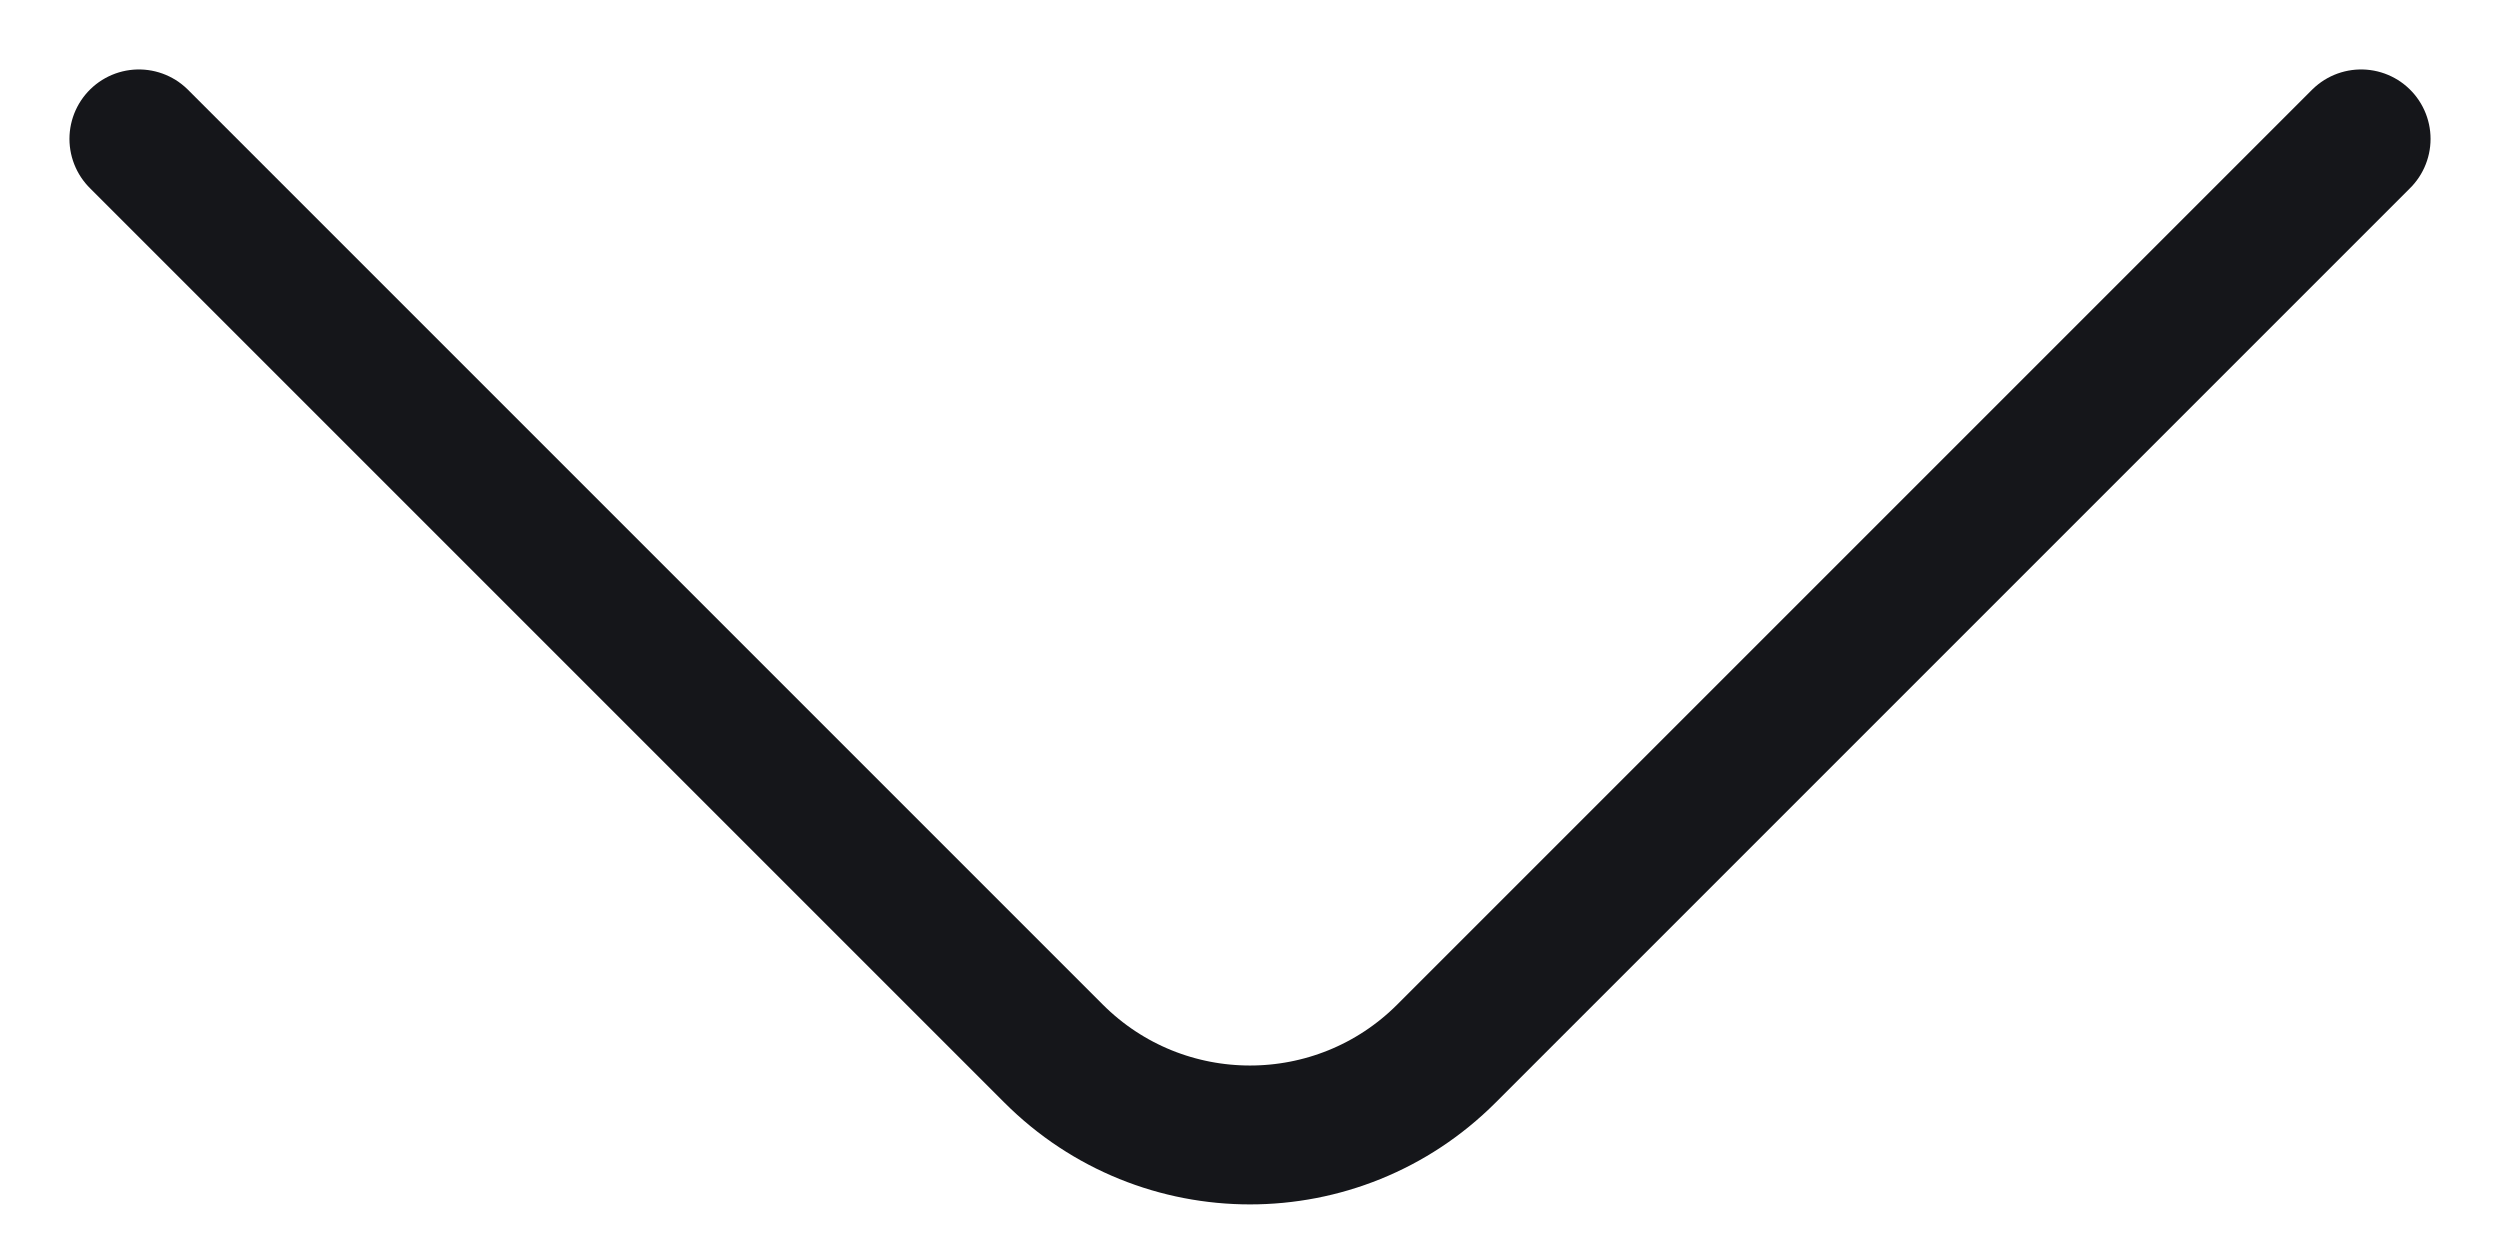
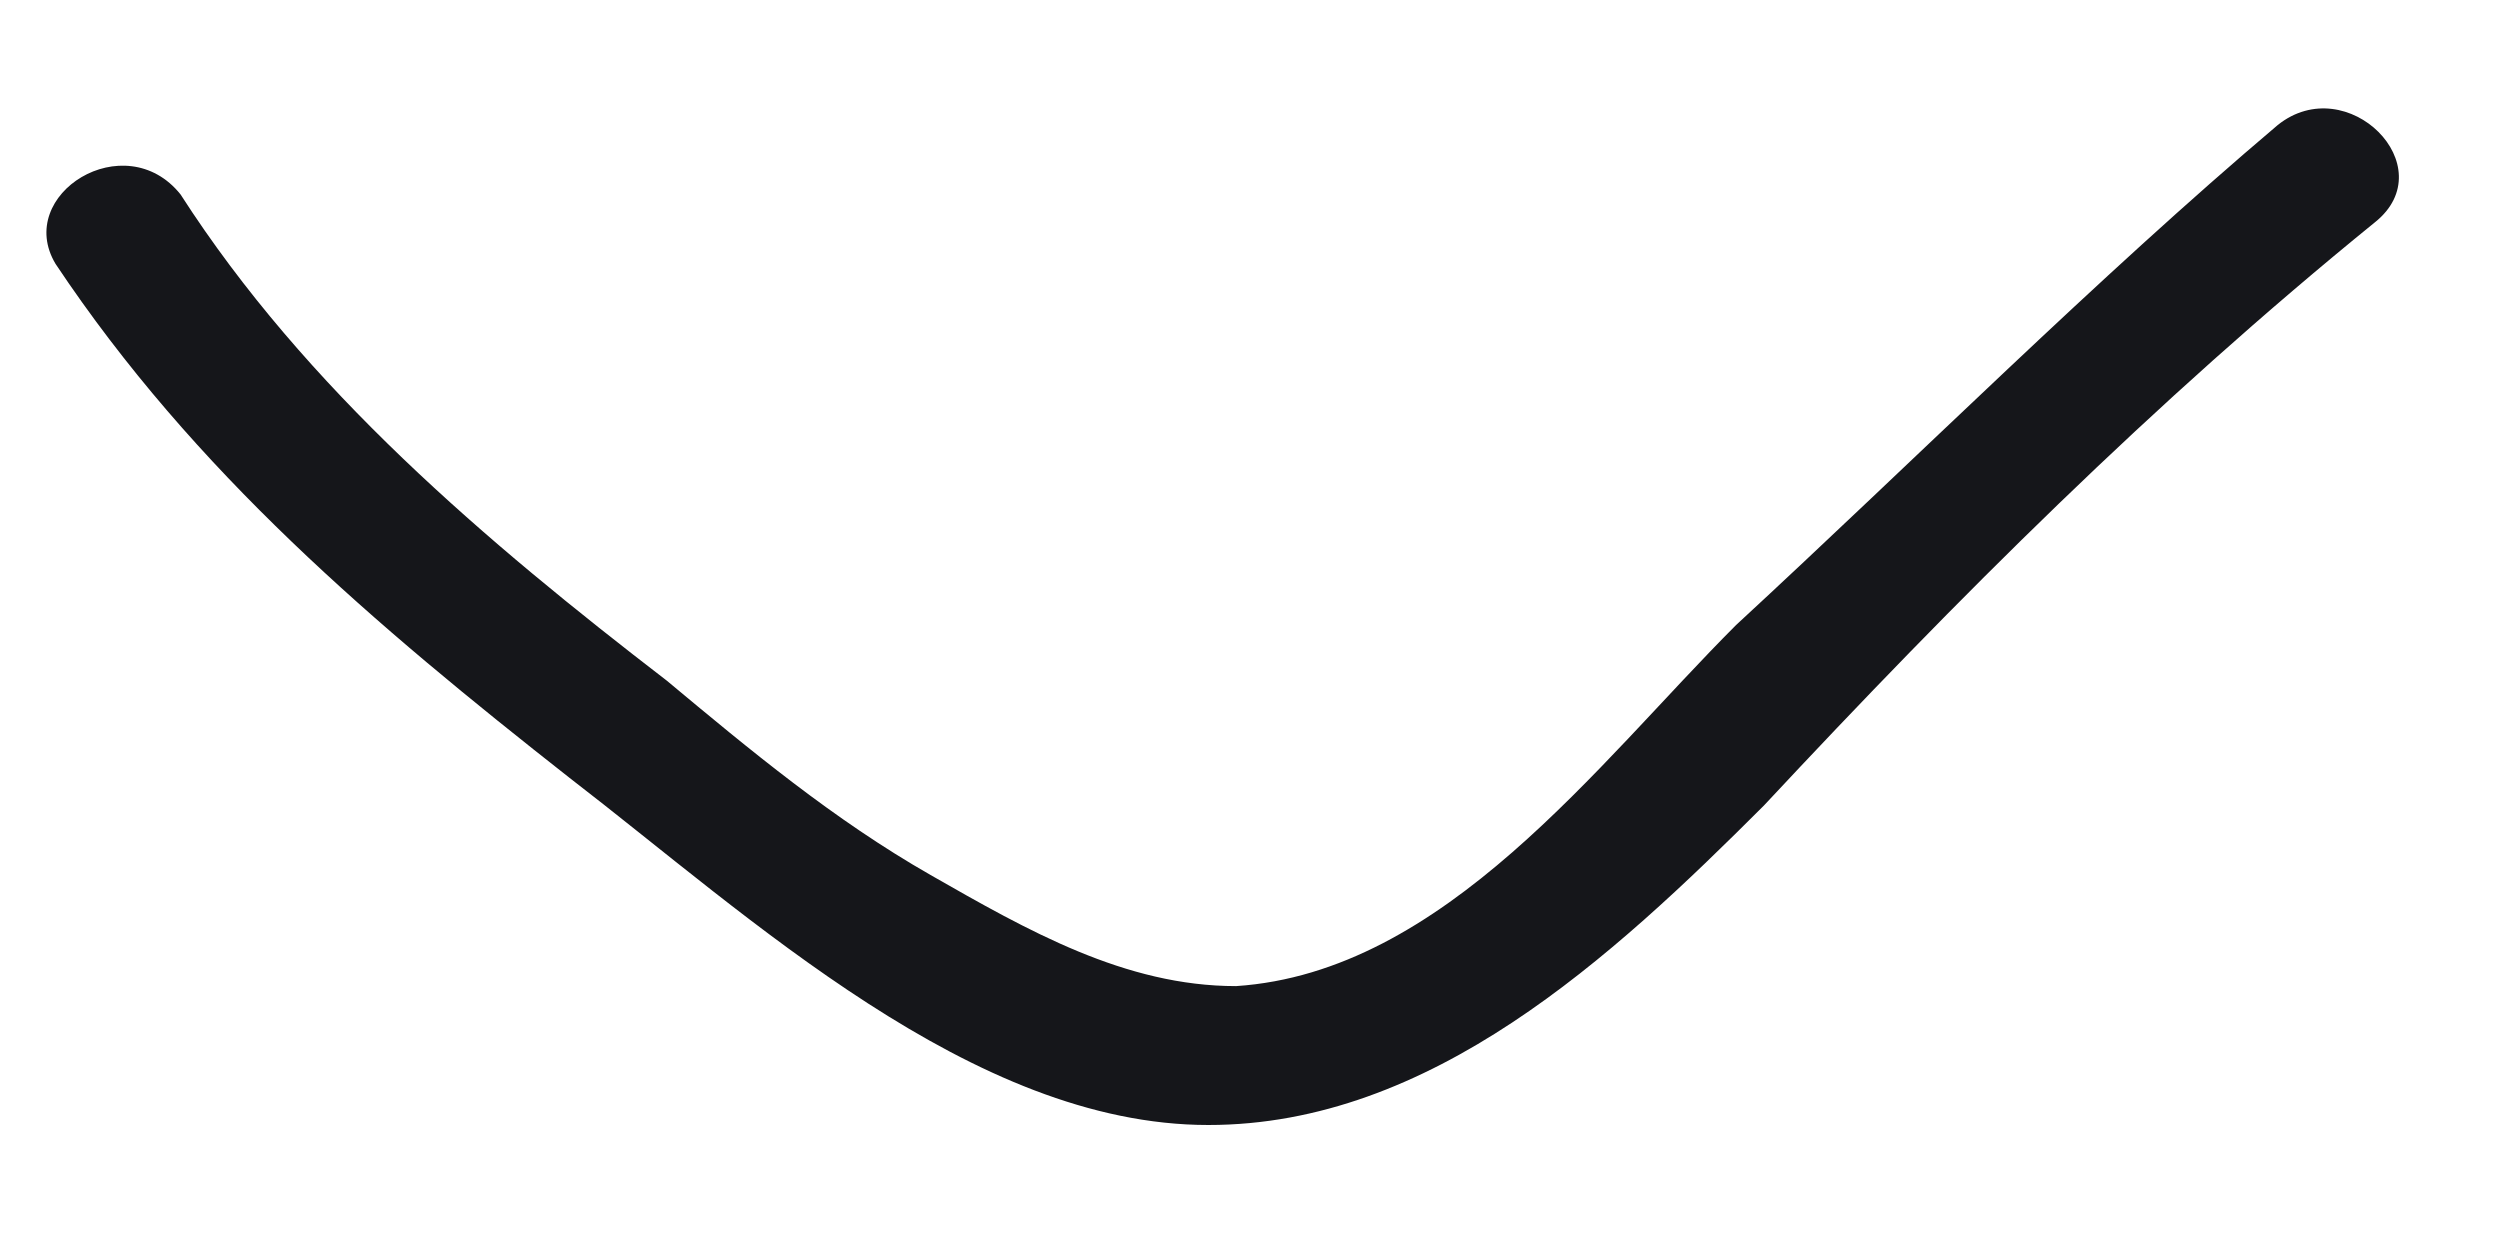
- <svg xmlns="http://www.w3.org/2000/svg" width="18" height="9" viewBox="0 0 18 9" fill="none">
-   <path d="M17 1L10.414 7.586C9.633 8.367 8.367 8.367 7.586 7.586L1 1" stroke="#15161A" stroke-linecap="round" />
+ <svg xmlns="http://www.w3.org/2000/svg" id="Layer_1" version="1.1" viewBox="0 0 18 9">
+   <defs>
+     <style>
+       .st0 {
+         fill: #15161a;
+       }
+     </style>
+   </defs>
+   <path class="st0" d="M16.4.9c-1.3,1.1-2.6,2.4-3.9,3.6-1,1-2.1,2.5-3.6,2.6-.8,0-1.5-.4-2.2-.8-.7-.4-1.3-.9-1.9-1.4-1.3-1-2.6-2.1-3.5-3.5-.4-.5-1.2,0-.9.5,1,1.5,2.3,2.6,3.7,3.7,1.3,1,2.9,2.5,4.6,2.5,1.6,0,2.9-1.2,4-2.3,1.4-1.5,2.8-2.9,4.4-4.2.5-.4-.2-1.1-.7-.7Z" />
</svg>
